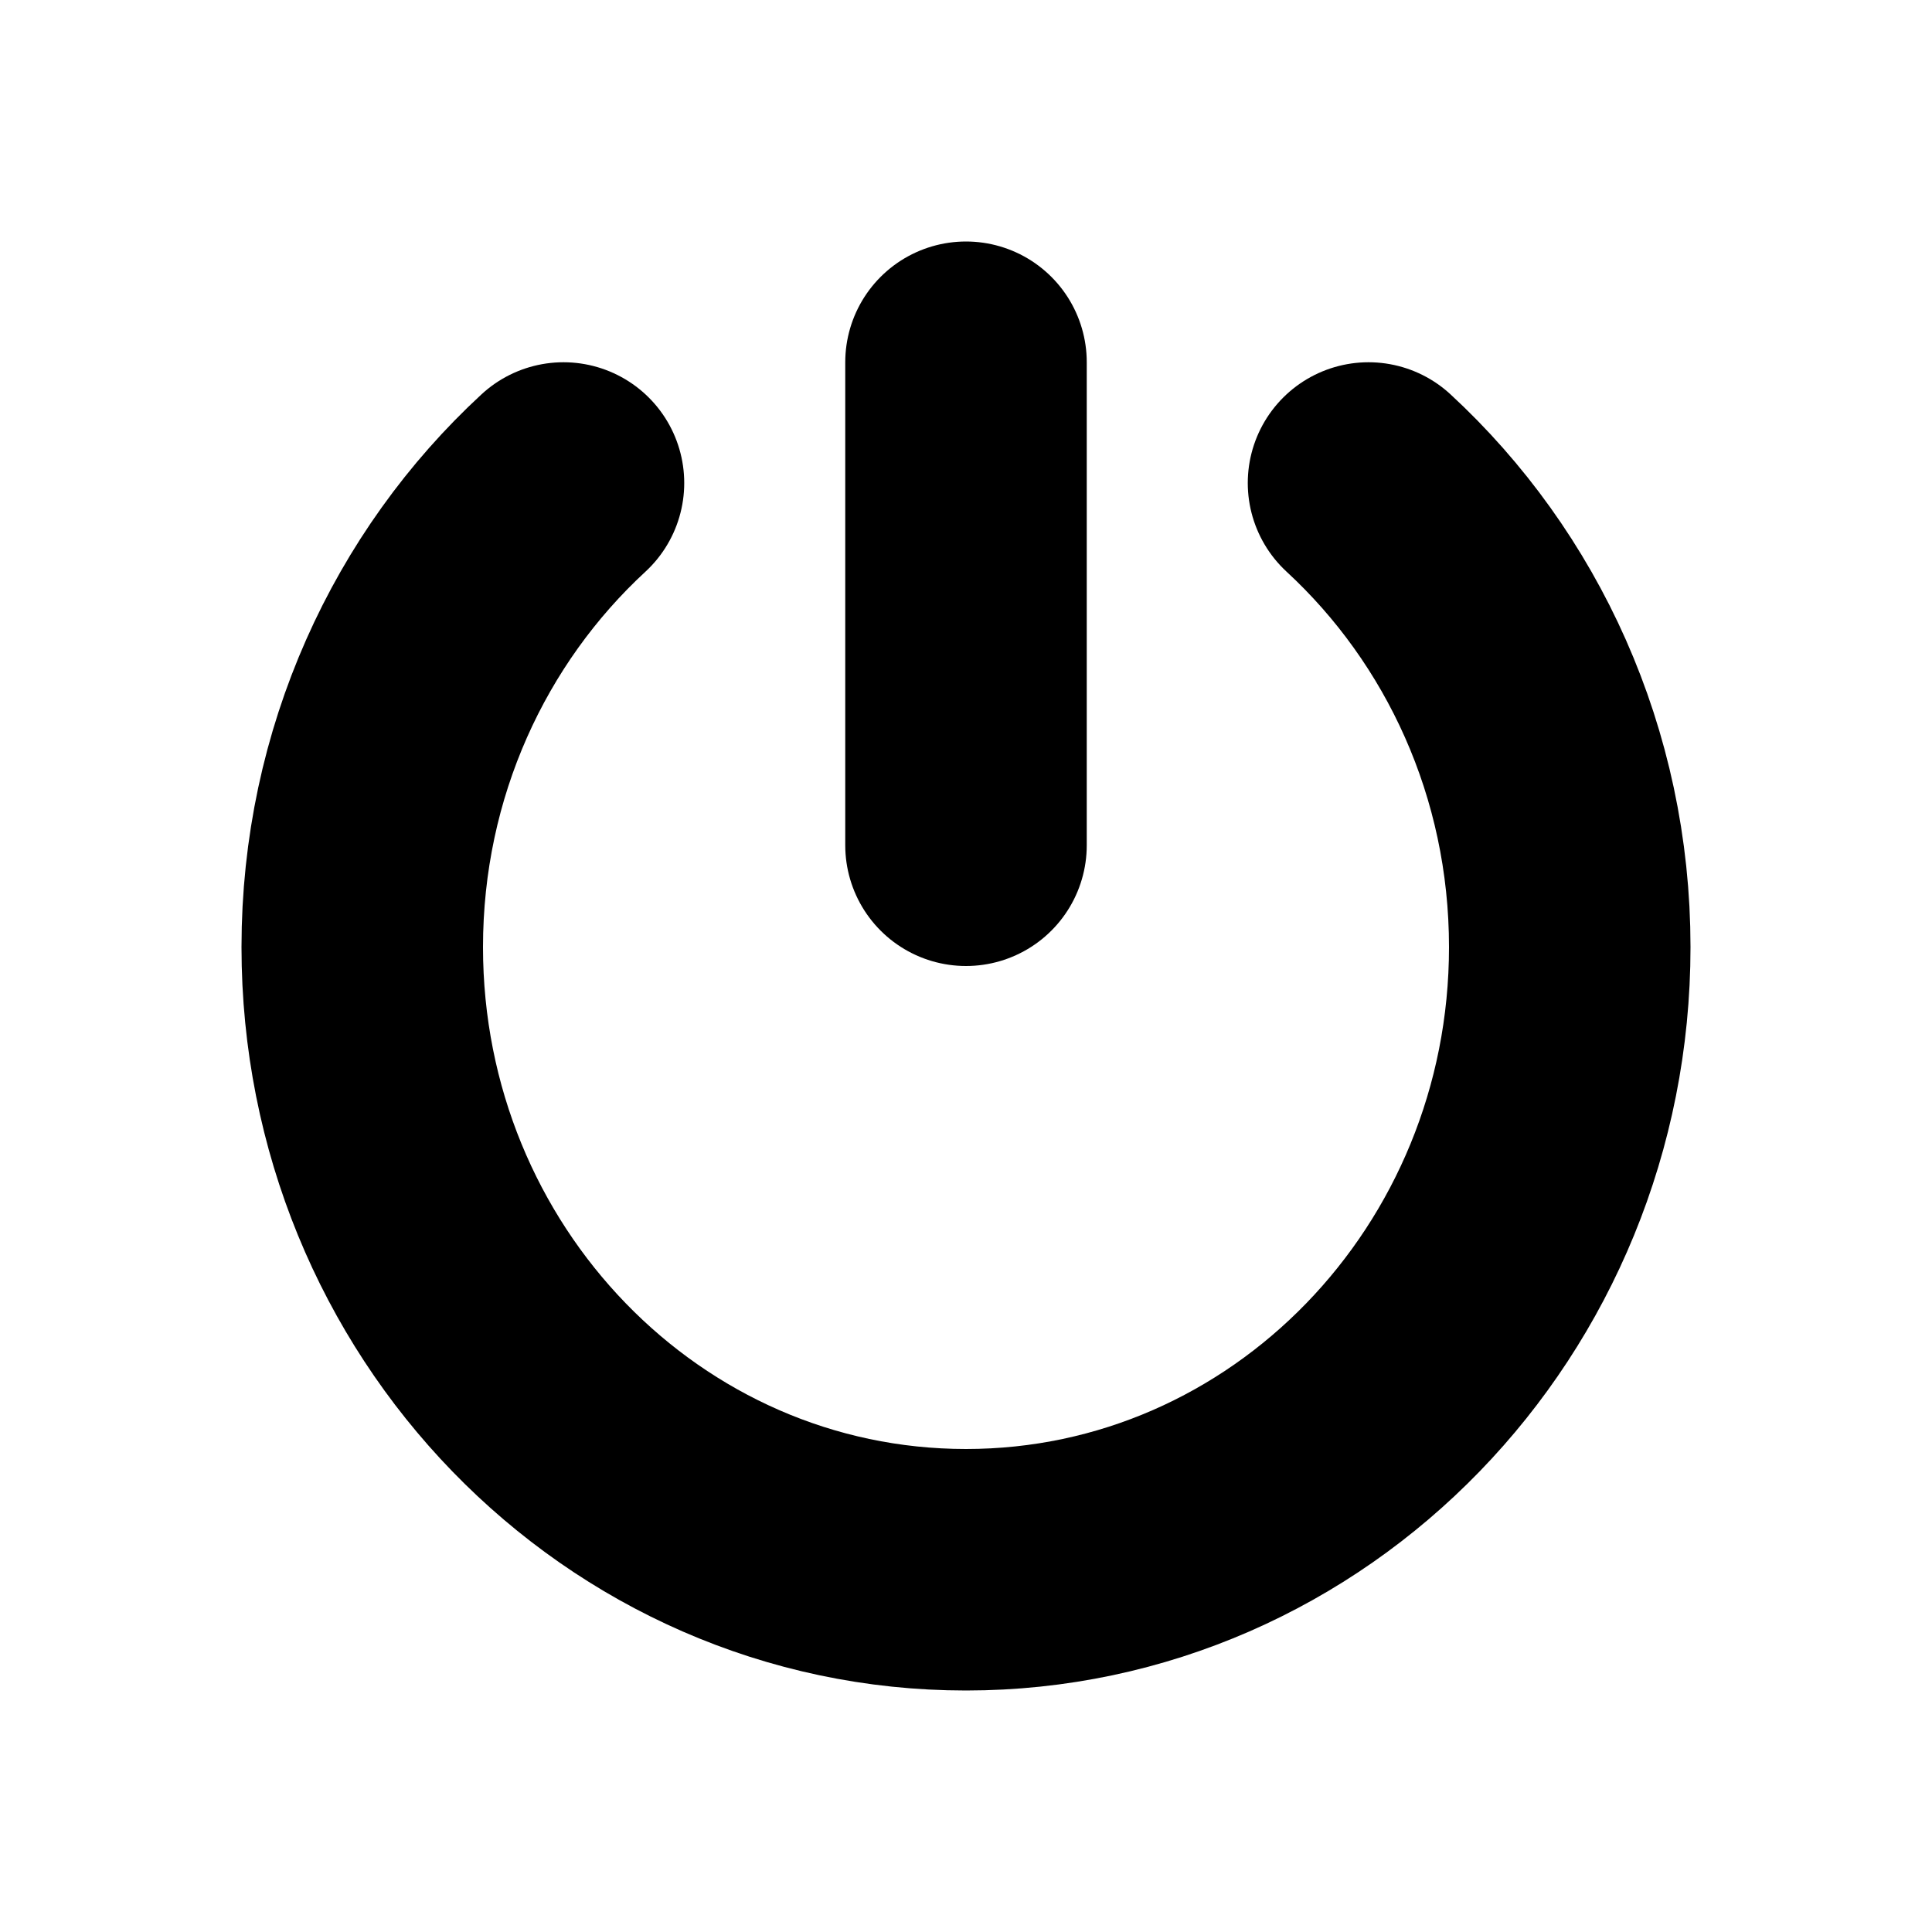
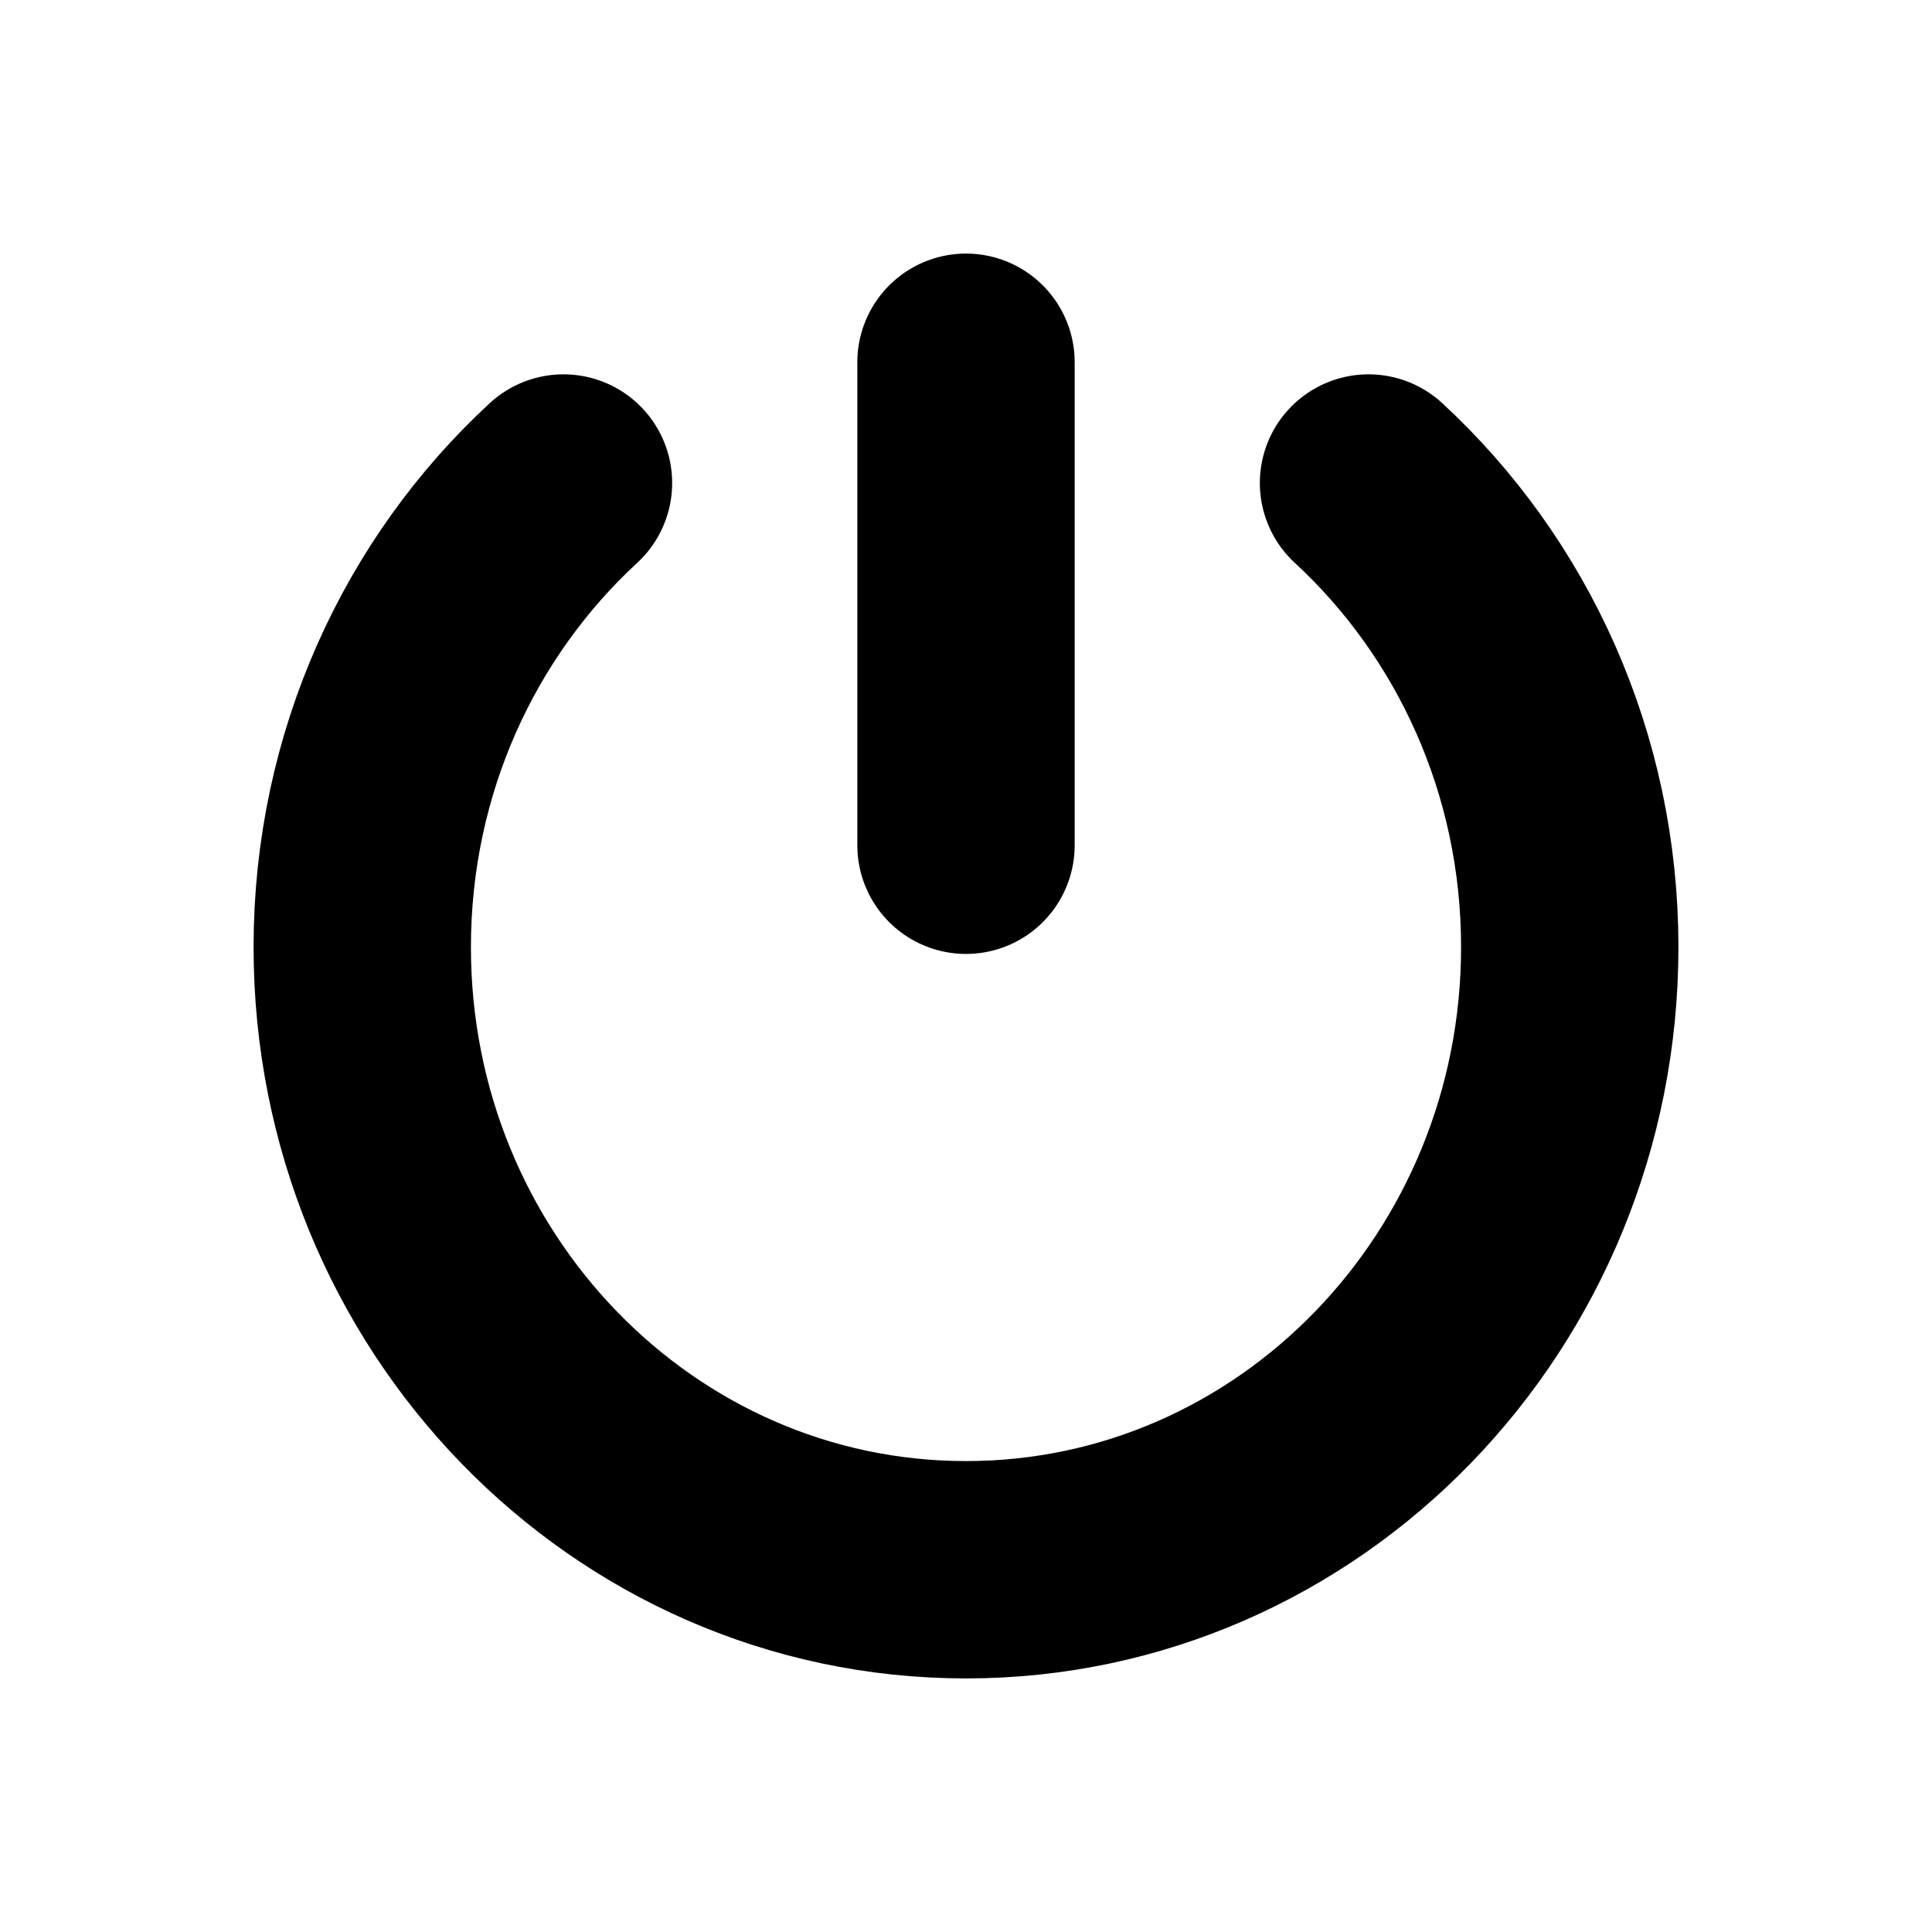
<svg xmlns="http://www.w3.org/2000/svg" width="32" height="32" viewBox="0 0 32 32" fill="none">
-   <path d="M16 6L16 14" stroke="black" stroke-width="4" stroke-linecap="round" />
-   <path d="M22.667 8C24.712 9.888 26 12.633 26 15.687C26 21.383 21.523 26 16 26C10.477 26 6 21.383 6 15.687C6 12.633 7.287 9.888 9.333 8" stroke="black" stroke-width="4" stroke-linecap="round" />
+   <path d="M16 6L16 14" stroke="black" stroke-width="3.6" stroke-linecap="round" />
+   <path d="M22.667 8C24.712 9.888 26 12.633 26 15.687C26 21.383 21.523 26 16 26C10.477 26 6 21.383 6 15.687C6 12.633 7.287 9.888 9.333 8" stroke="black" stroke-width="3.6" stroke-linecap="round" />
</svg>
